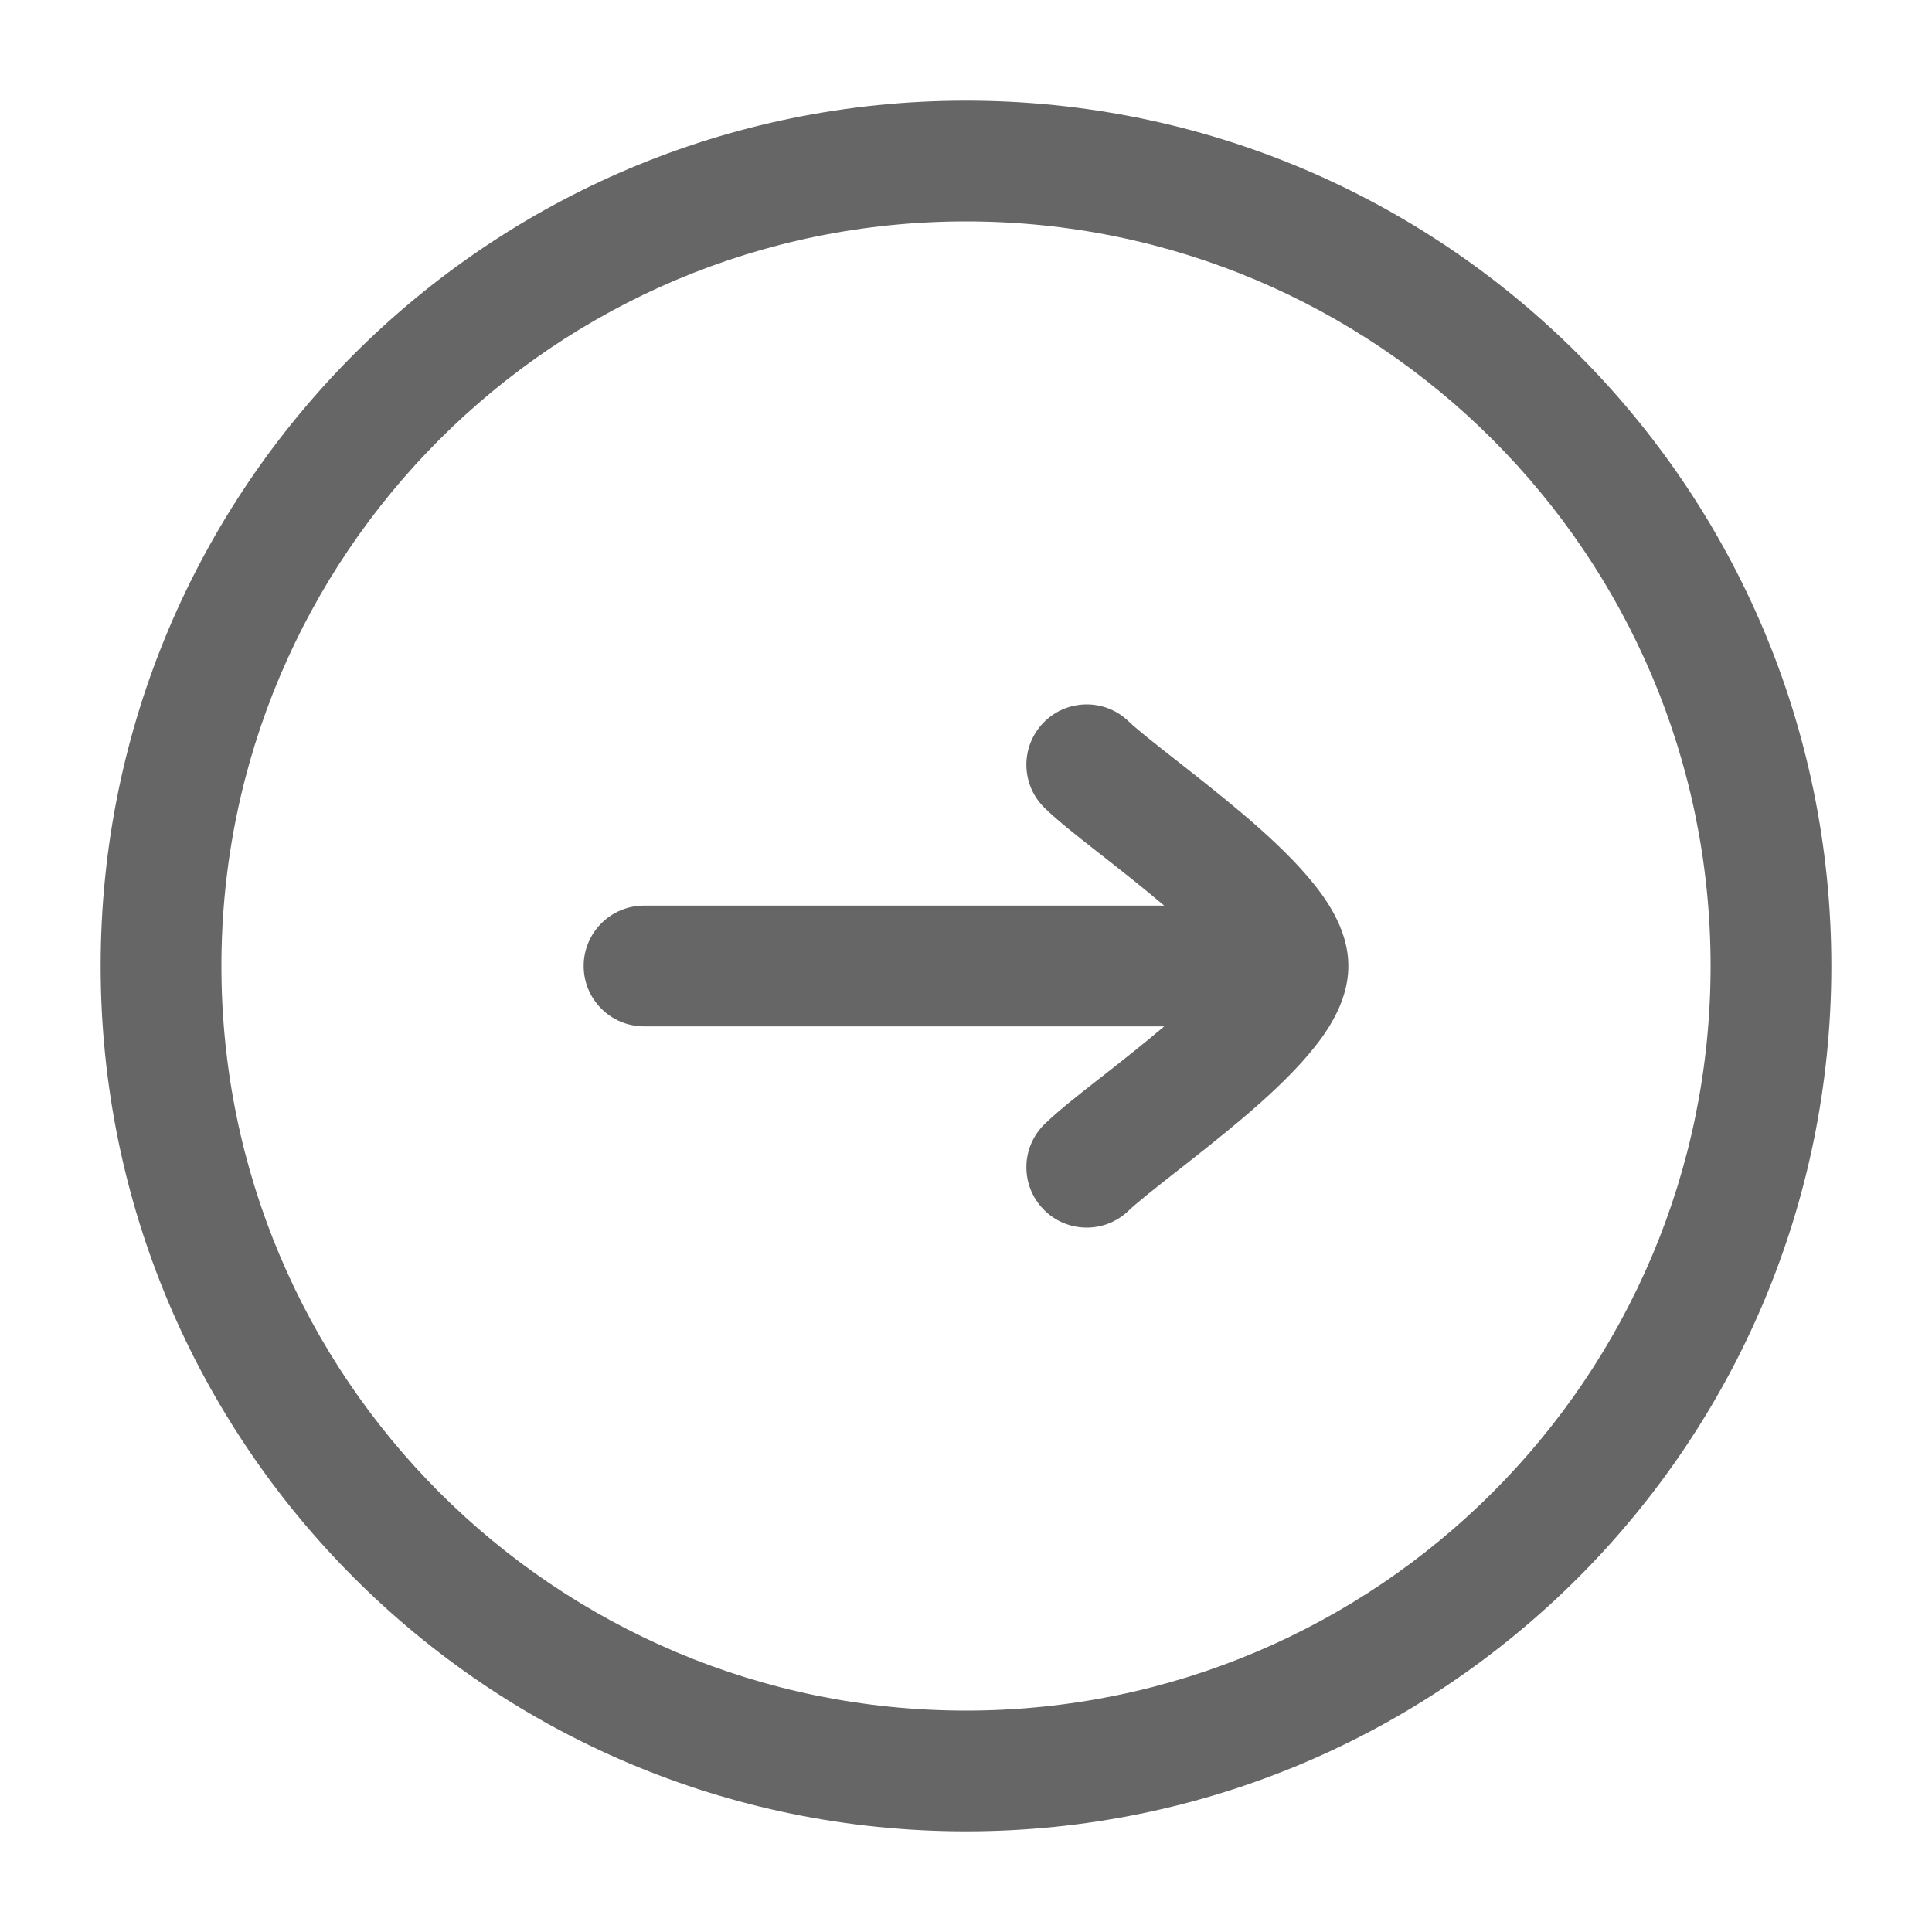
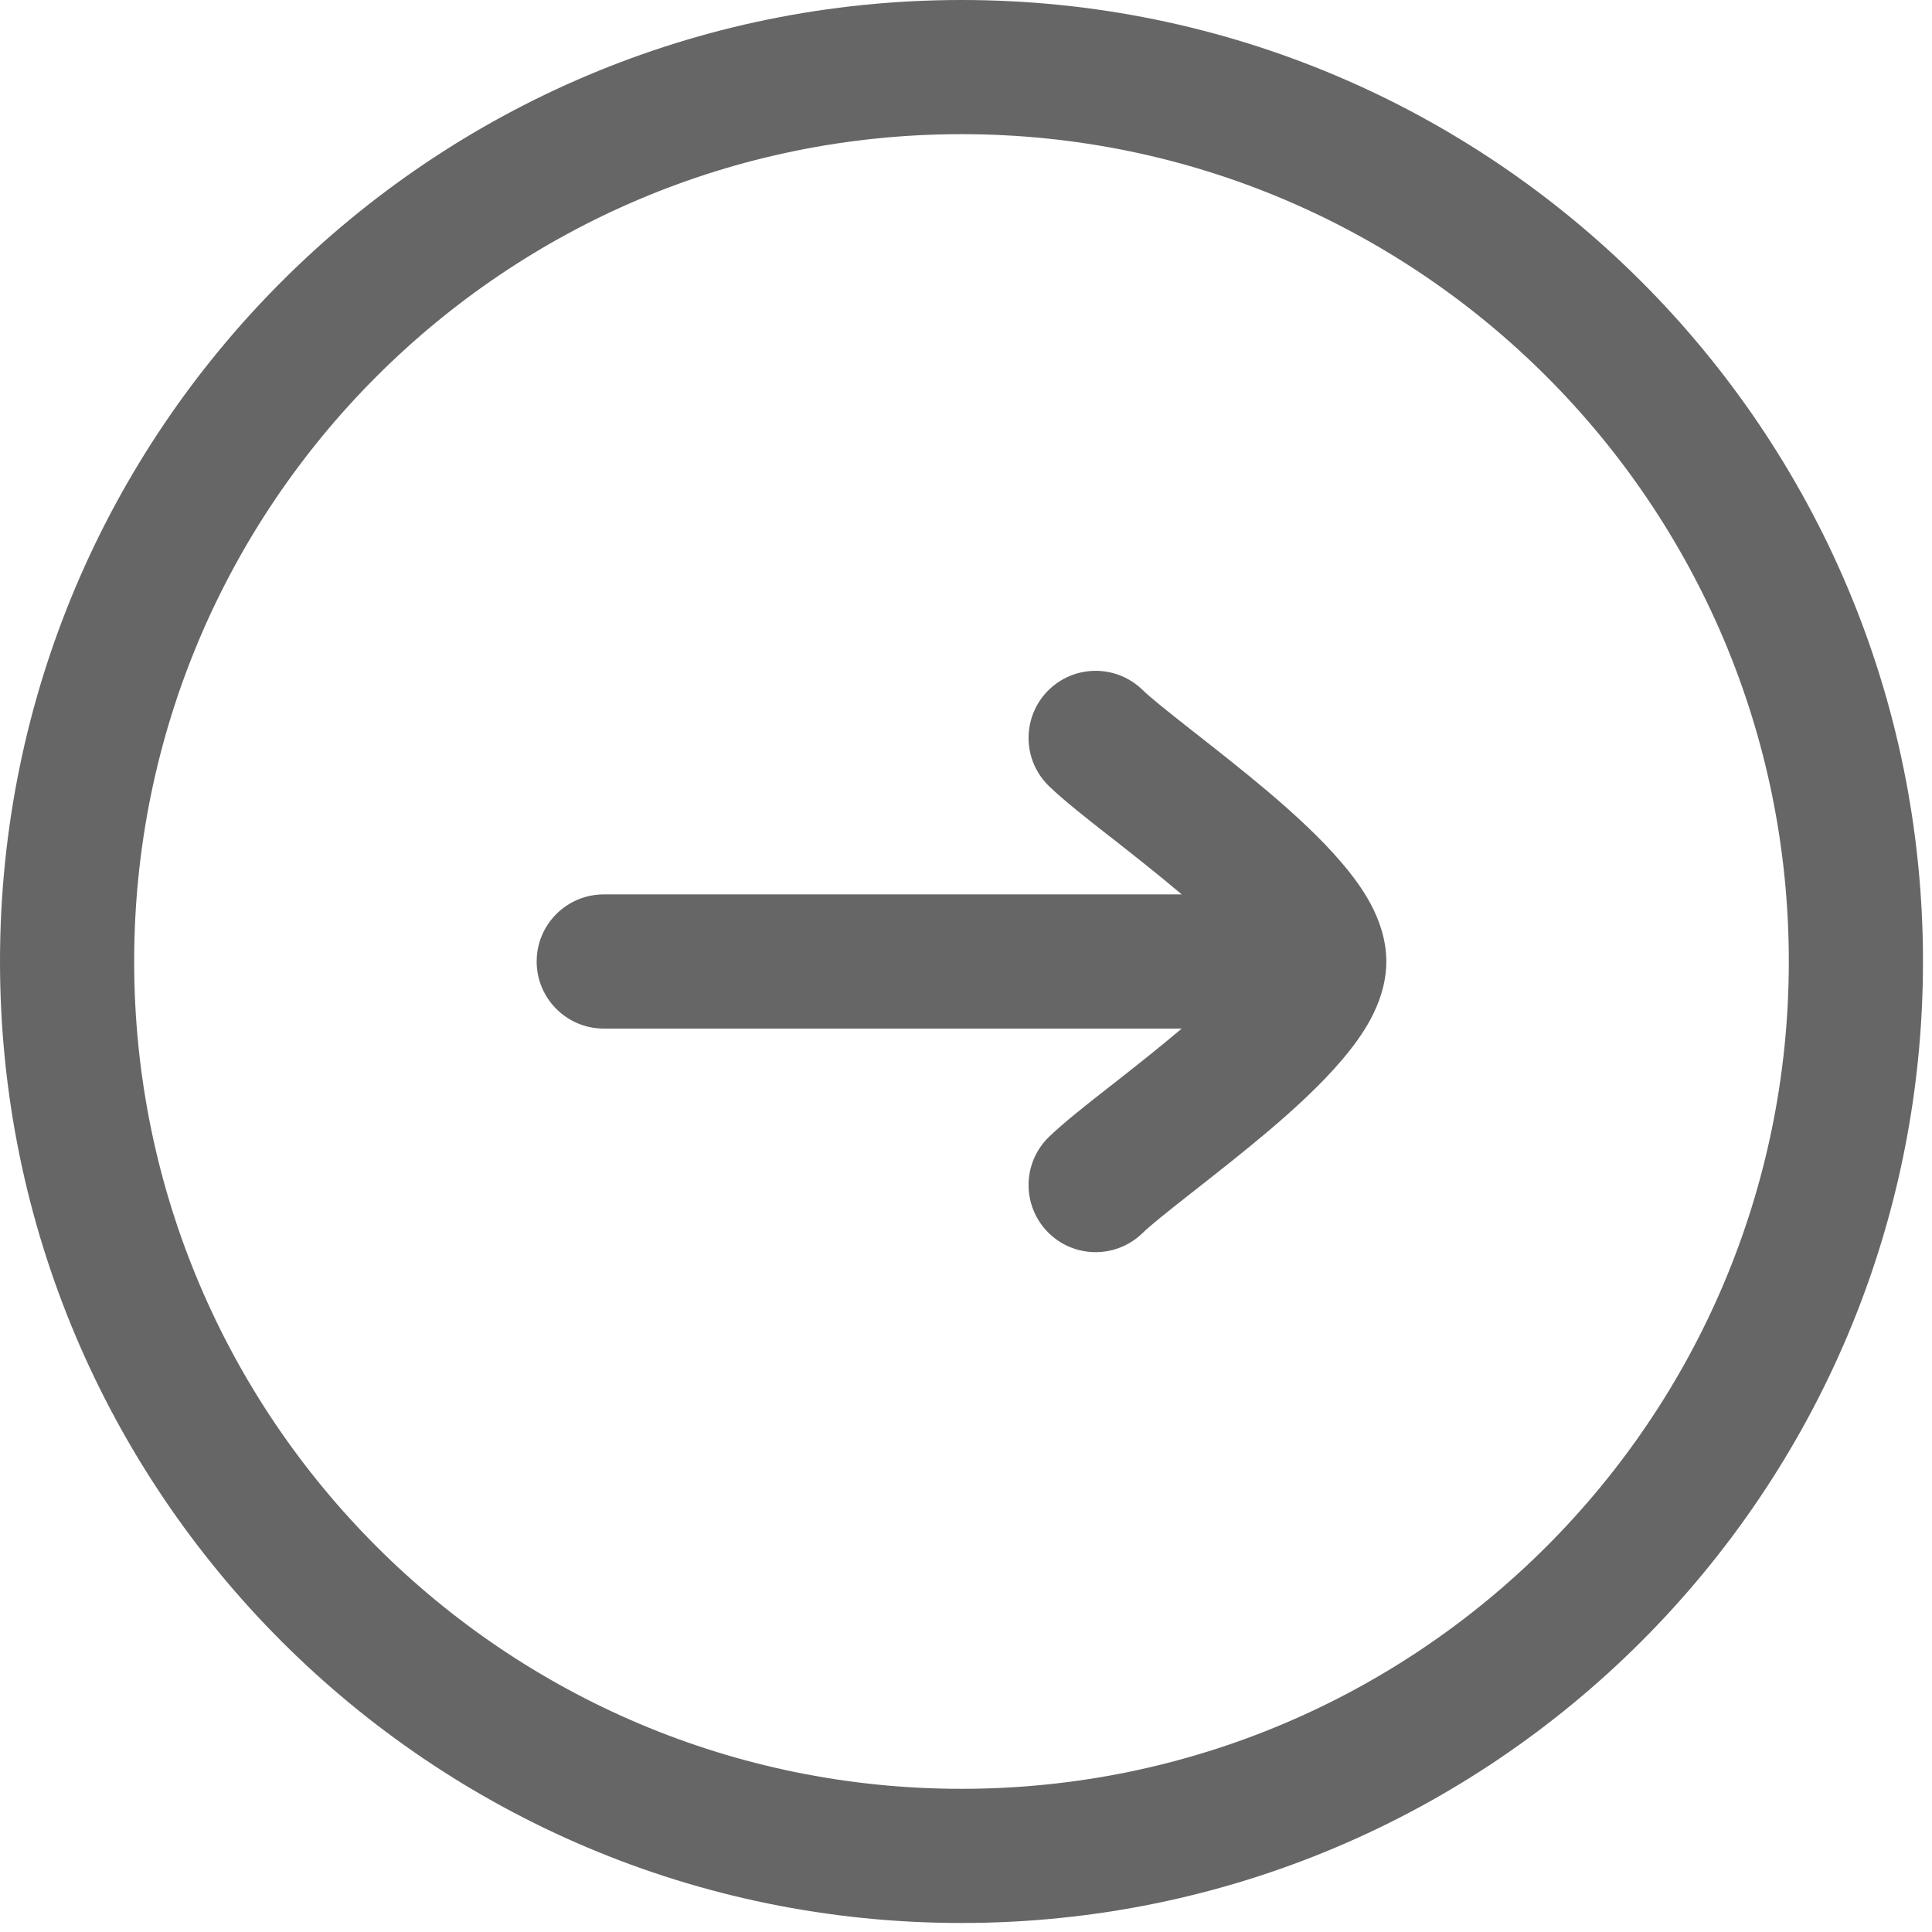
- <svg xmlns="http://www.w3.org/2000/svg" width="20" height="20" viewBox="0 0 20 20" fill="none">
-   <path fill-rule="evenodd" clip-rule="evenodd" d="M1.042 10C1.042 5.052 5.052 1.042 10 1.042C14.948 1.042 18.958 5.052 18.958 10C18.958 14.947 14.948 18.958 10 18.958C5.052 18.958 1.042 14.947 1.042 10ZM2.292 10C2.292 14.257 5.743 17.708 10 17.708C14.257 17.708 17.708 14.257 17.708 10C17.708 5.743 14.257 2.292 10 2.292C5.743 2.292 2.292 5.743 2.292 10ZM6.042 10C6.042 9.655 6.322 9.375 6.667 9.375H12.052C12.05 9.373 12.048 9.372 12.046 9.37C11.839 9.195 11.62 9.022 11.415 8.861C11.399 8.849 11.383 8.837 11.367 8.824C11.163 8.664 10.949 8.496 10.815 8.365C10.567 8.125 10.561 7.729 10.802 7.481C11.042 7.234 11.438 7.228 11.685 7.469C11.762 7.543 11.914 7.664 12.14 7.842C12.156 7.855 12.173 7.868 12.19 7.881C12.391 8.039 12.628 8.225 12.854 8.416C13.096 8.621 13.348 8.851 13.543 9.081C13.641 9.196 13.738 9.325 13.812 9.465C13.884 9.599 13.958 9.785 13.958 10C13.958 10.215 13.884 10.401 13.812 10.535C13.738 10.675 13.641 10.804 13.543 10.919C13.348 11.149 13.096 11.379 12.854 11.584C12.628 11.775 12.391 11.961 12.19 12.119C12.173 12.132 12.156 12.145 12.14 12.158C11.914 12.336 11.762 12.457 11.685 12.531C11.438 12.772 11.042 12.766 10.802 12.519C10.561 12.271 10.567 11.875 10.815 11.635C10.949 11.504 11.163 11.336 11.367 11.176C11.383 11.163 11.399 11.151 11.415 11.139C11.62 10.978 11.839 10.805 12.046 10.63C12.048 10.628 12.05 10.627 12.052 10.625H6.667C6.322 10.625 6.042 10.345 6.042 10Z" fill="#666666" />
+ <svg xmlns="http://www.w3.org/2000/svg" width="18" height="18" viewBox="0 0 18 18" fill="none">
+   <path d="M0 8.958C8.61751e-07 4.01 4.01 0 8.958 0C13.906 8.61751e-07 17.916 4.01 17.916 8.958C17.916 13.906 13.906 17.916 8.958 17.916C4.01 17.916 0 13.906 0 8.958ZM1.25 8.958C1.25 13.215 4.701 16.666 8.958 16.666C13.215 16.666 16.666 13.215 16.666 8.958C16.666 4.701 13.215 1.25 8.958 1.25C4.701 1.25 1.25 4.701 1.25 8.958ZM5 8.958C5 8.613 5.28 8.333 5.625 8.333H11.01C11.008 8.331 11.006 8.33 11.004 8.328C10.797 8.153 10.578 7.98 10.373 7.819C10.357 7.807 10.341 7.795 10.325 7.782C10.121 7.622 9.907 7.454 9.772 7.323C9.525 7.083 9.519 6.687 9.76 6.439C10 6.192 10.396 6.186 10.644 6.427C10.72 6.501 10.872 6.622 11.098 6.8C11.114 6.813 11.131 6.826 11.148 6.839C11.349 6.997 11.586 7.183 11.812 7.374C12.054 7.579 12.306 7.809 12.501 8.039C12.599 8.154 12.696 8.283 12.771 8.423C12.842 8.557 12.916 8.743 12.916 8.958C12.916 9.173 12.842 9.359 12.771 9.493C12.696 9.633 12.599 9.762 12.501 9.877C12.306 10.107 12.054 10.337 11.812 10.542C11.586 10.733 11.349 10.919 11.148 11.077C11.131 11.09 11.114 11.103 11.098 11.116C10.872 11.294 10.72 11.415 10.644 11.489C10.396 11.73 10 11.724 9.76 11.477C9.519 11.229 9.525 10.833 9.772 10.593C9.907 10.462 10.121 10.294 10.325 10.134C10.341 10.121 10.357 10.109 10.373 10.097C10.578 9.936 10.797 9.763 11.004 9.588C11.006 9.586 11.008 9.585 11.01 9.583H5.625C5.28 9.583 5 9.303 5 8.958Z" fill="#666666" />
</svg>
